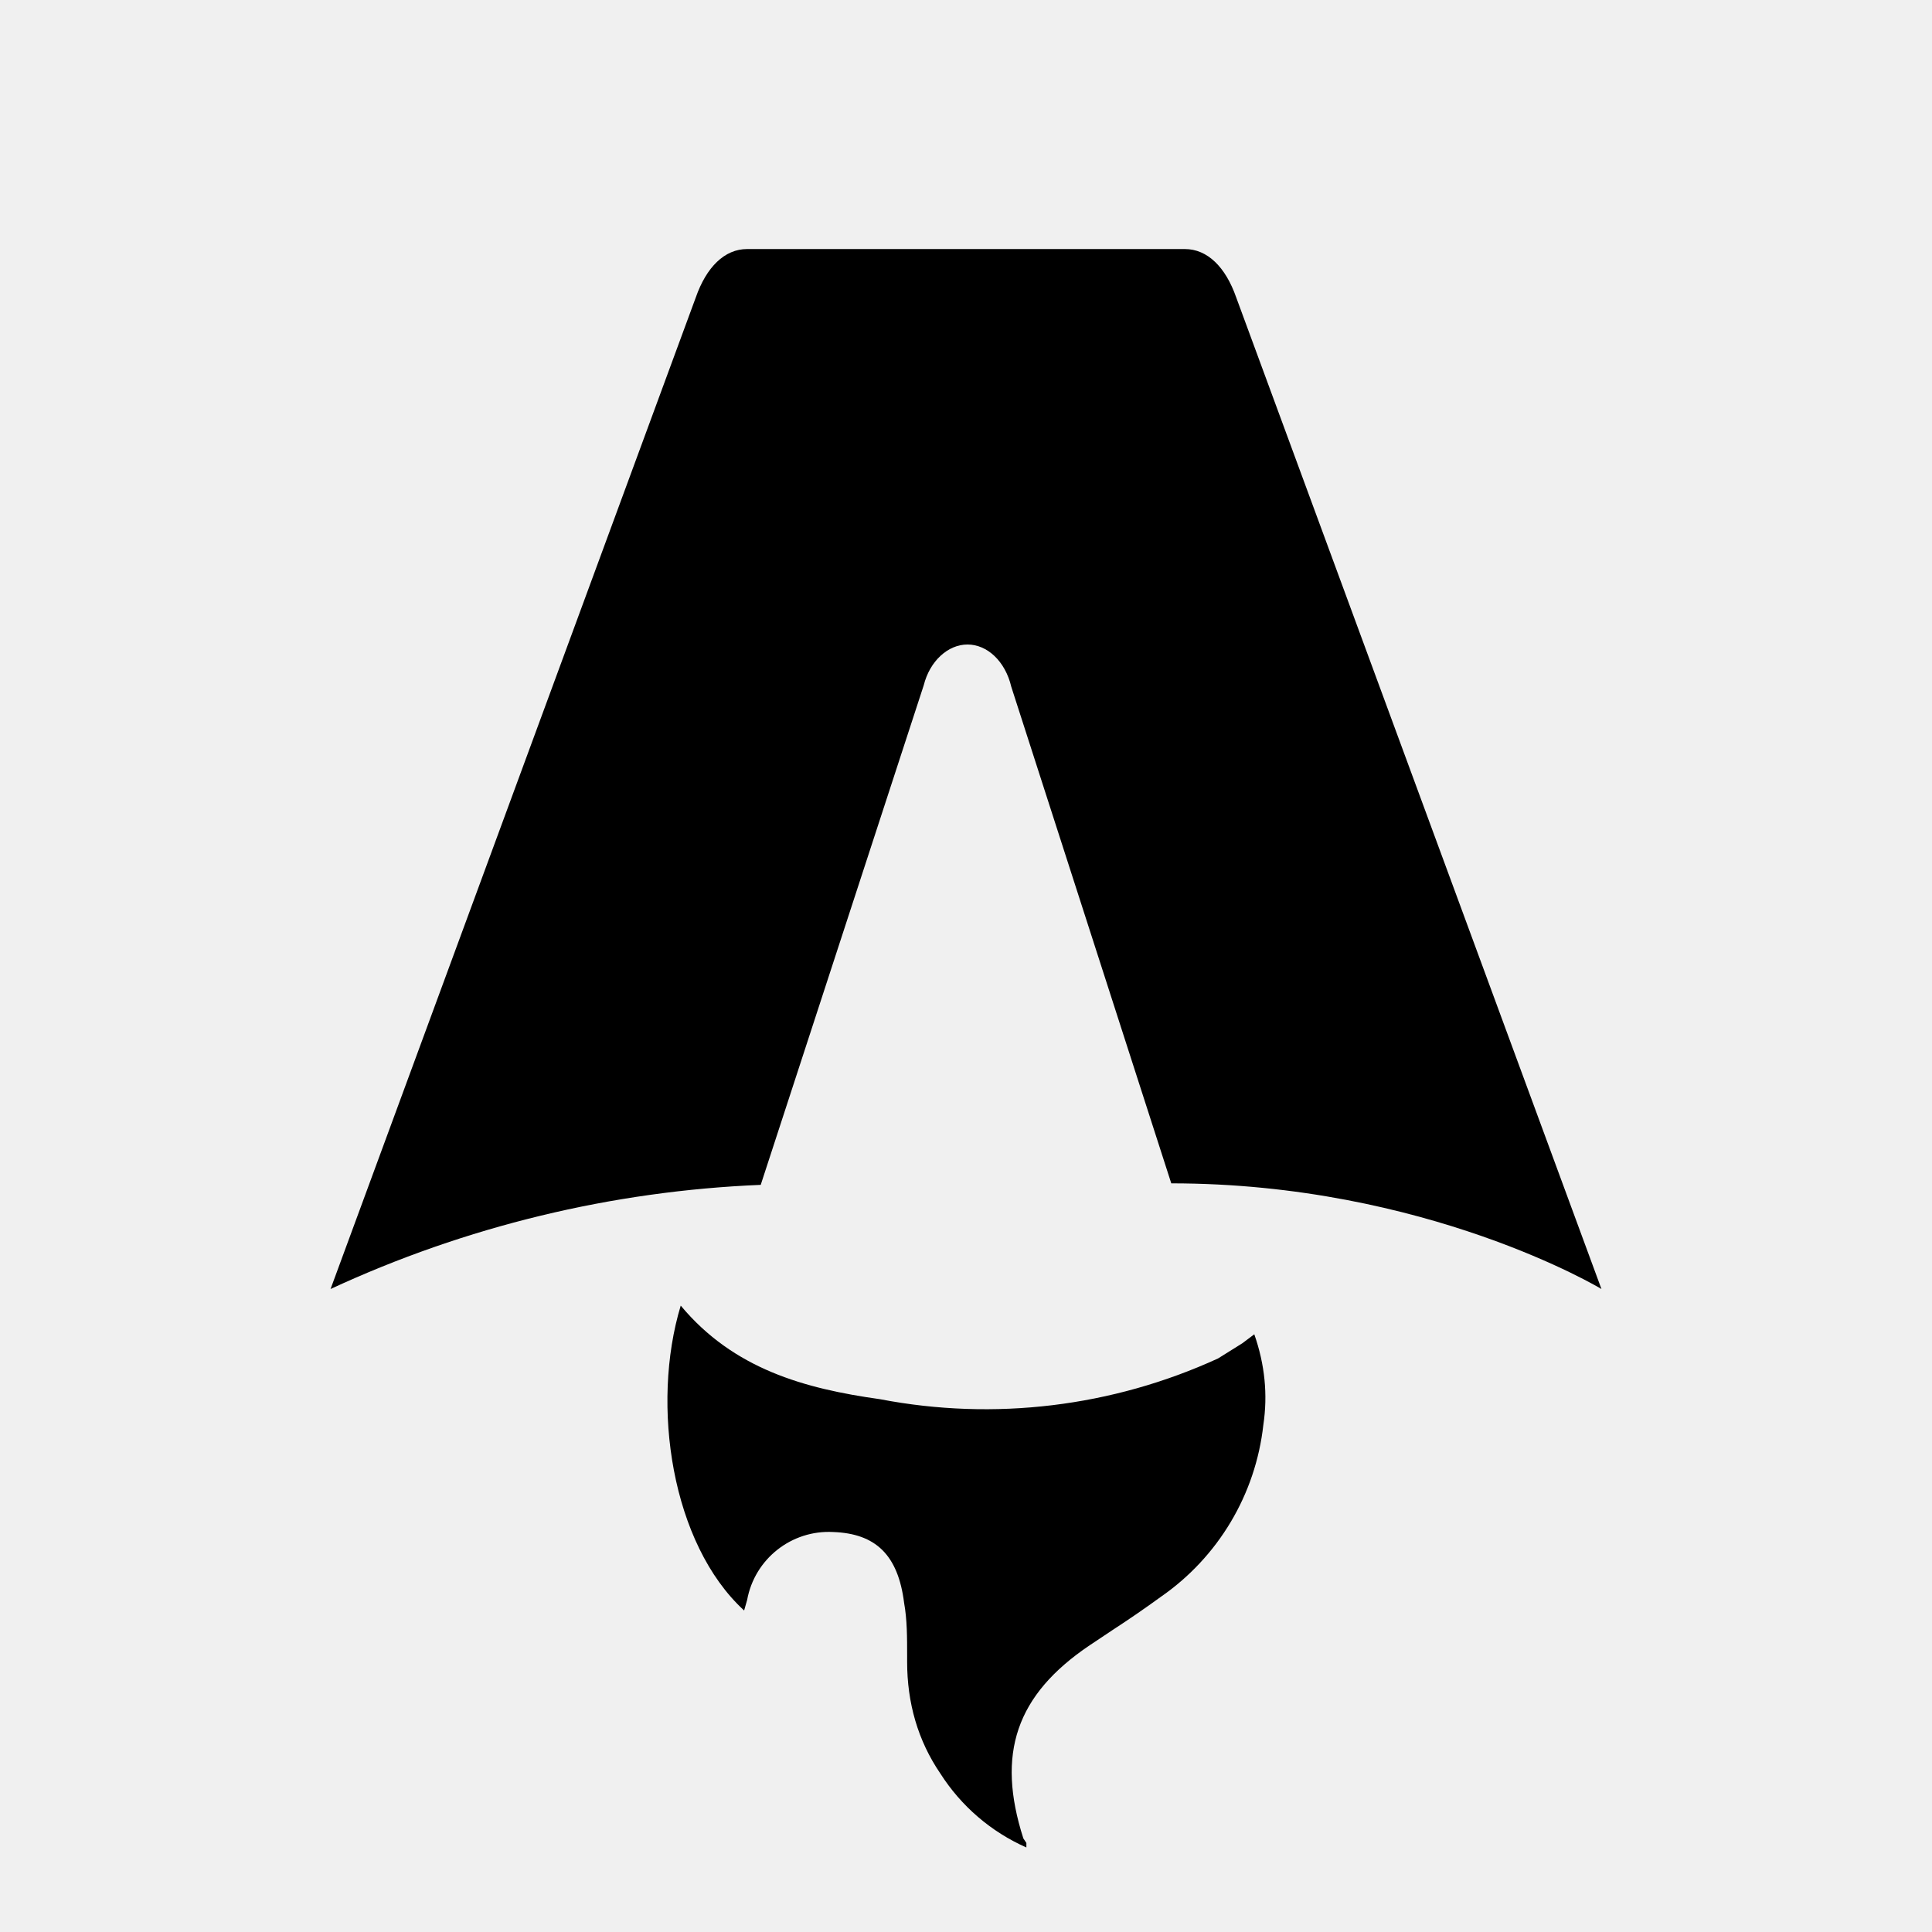
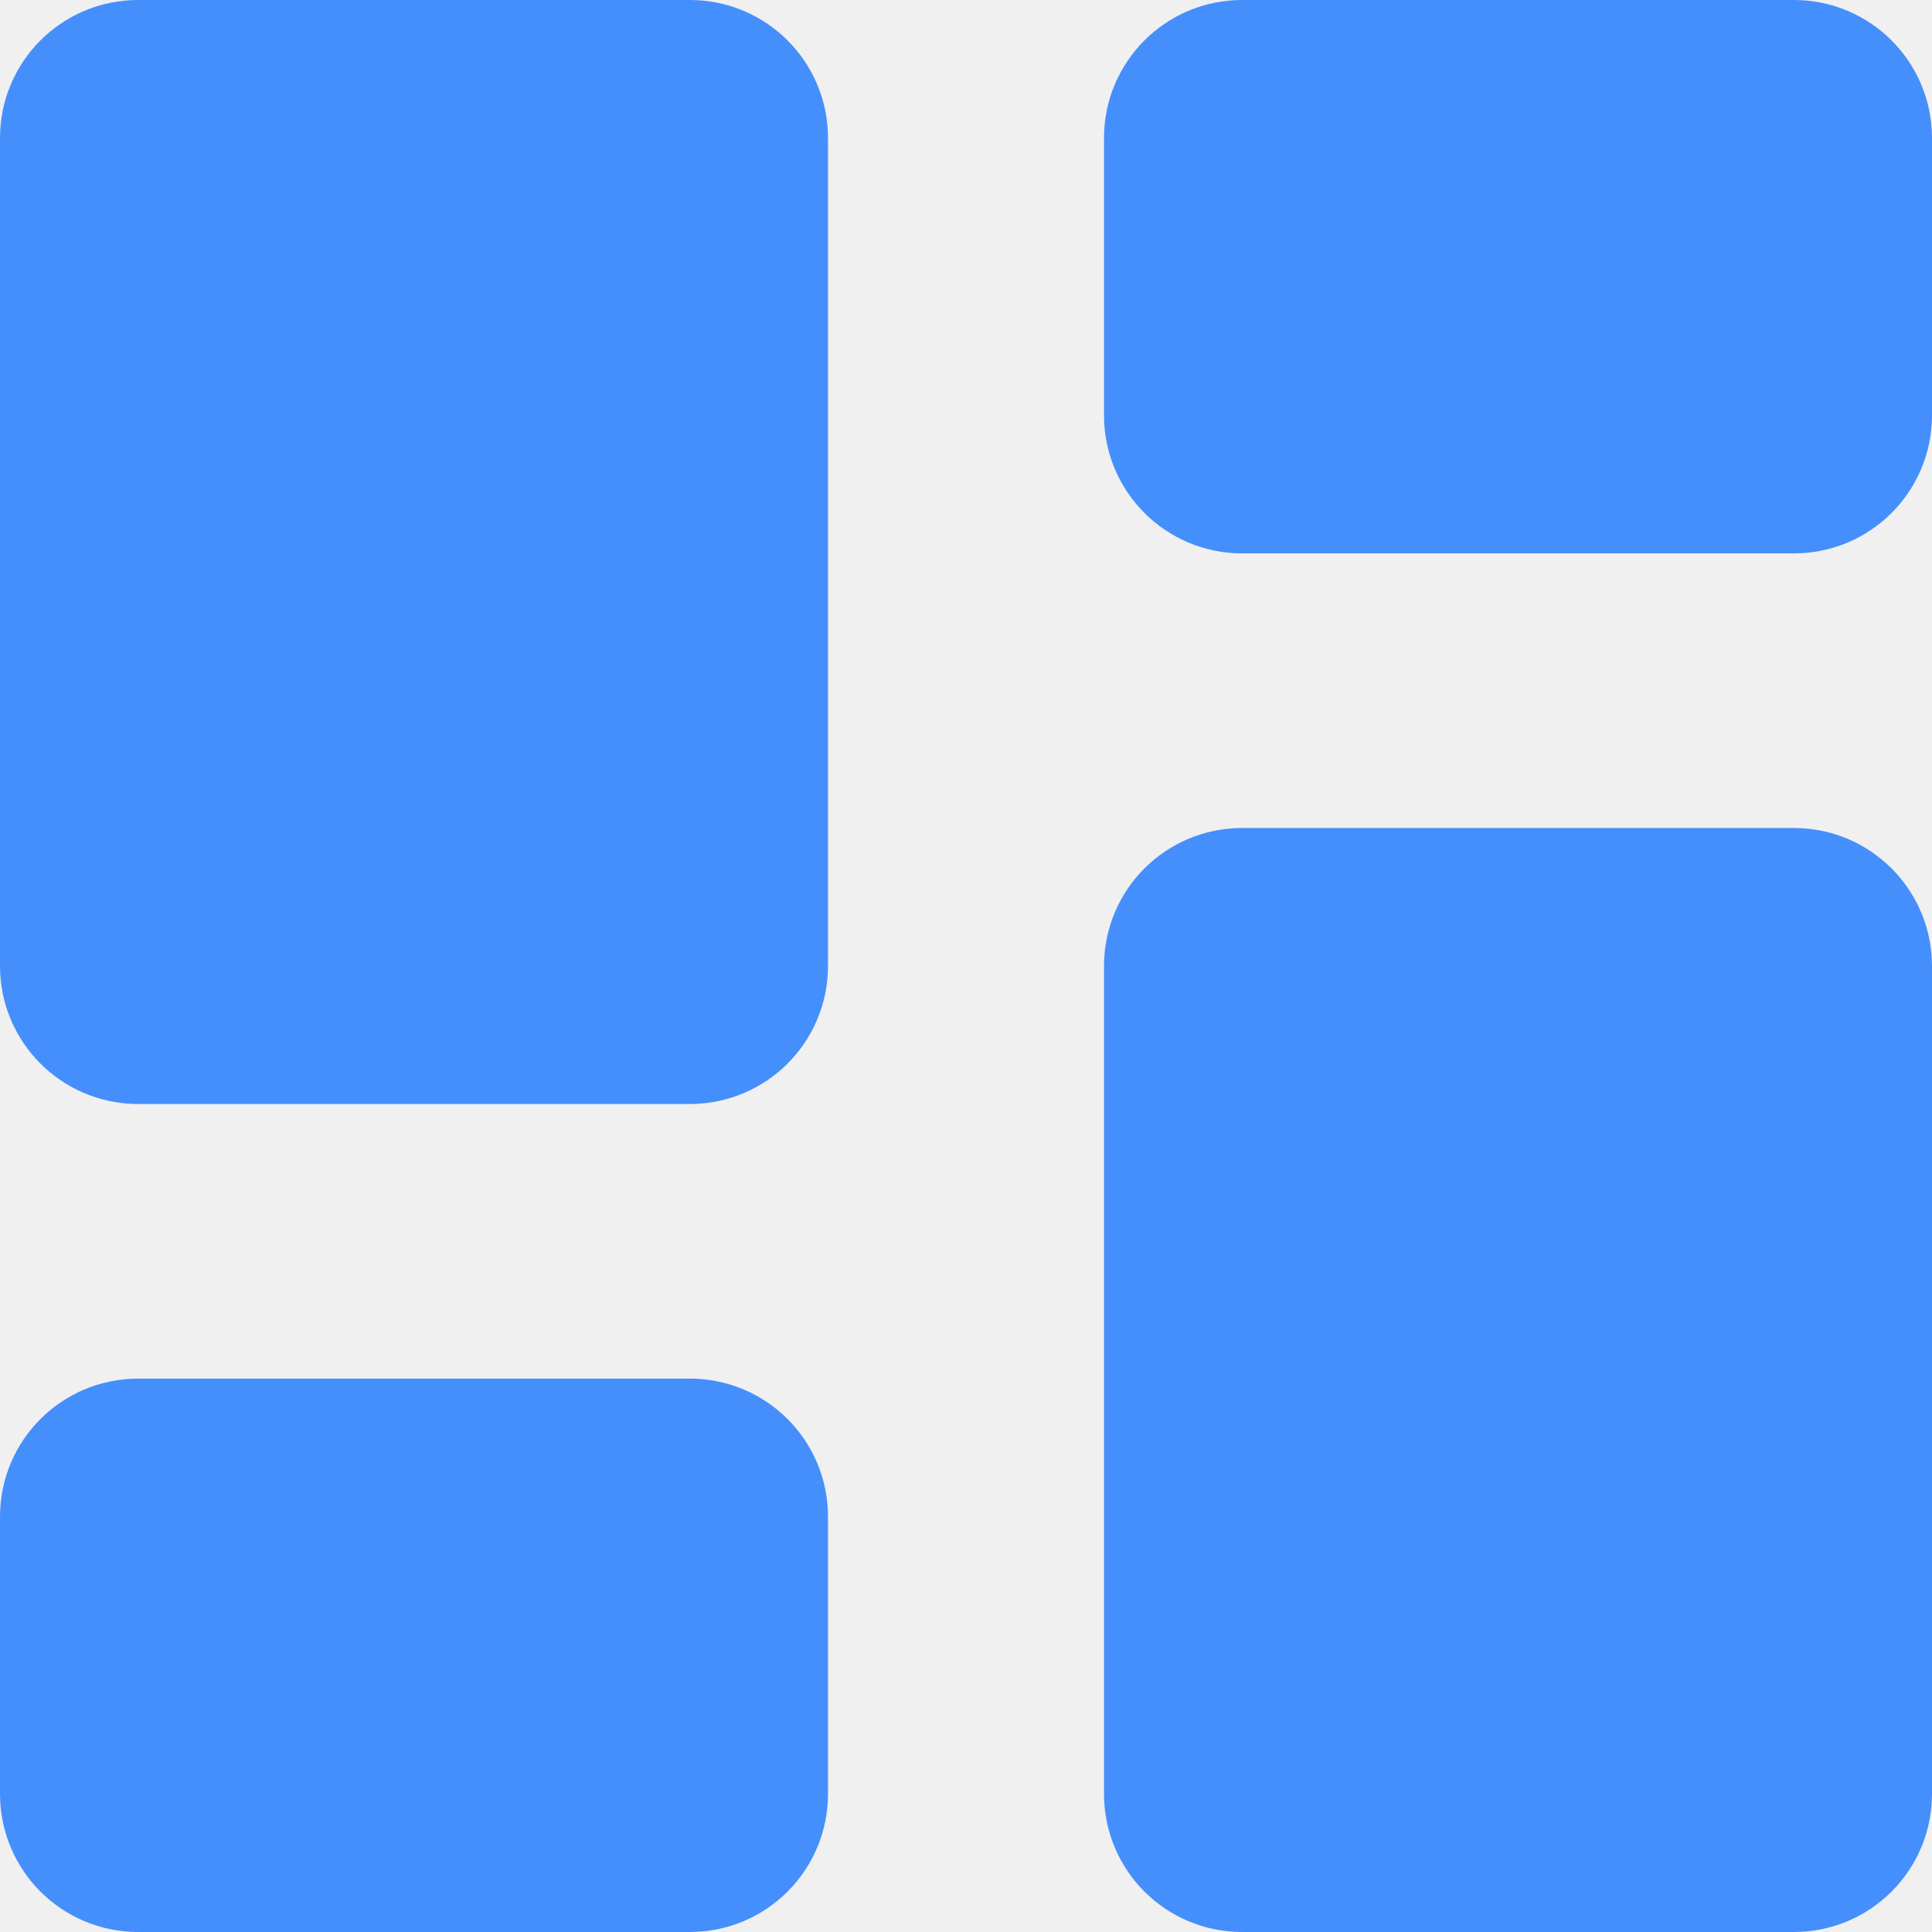
- <svg xmlns="http://www.w3.org/2000/svg" fill="none" viewBox="0 0 128 128">
-   <path d="M50.4 78.5a75.1 75.1 0 0 0-28.5 6.9l24.2-65.7c.7-2 1.9-3.2 3.4-3.2h29c1.5 0 2.7 1.2 3.4 3.2l24.2 65.7s-11.6-7-28.5-7L67 45.5c-.4-1.7-1.6-2.8-2.9-2.8-1.3 0-2.5 1.1-2.9 2.7L50.4 78.5Zm-1.1 28.2Zm-4.2-20.2c-2 6.6-.6 15.8 4.2 20.2a17.5 17.5 0 0 1 .2-.7 5.5 5.5 0 0 1 5.7-4.5c2.8.1 4.3 1.5 4.7 4.7.2 1.1.2 2.3.2 3.5v.4c0 2.7.7 5.2 2.2 7.4a13 13 0 0 0 5.7 4.9v-.3l-.2-.3c-1.8-5.6-.5-9.5 4.4-12.8l1.5-1a73 73 0 0 0 3.2-2.2 16 16 0 0 0 6.8-11.4c.3-2 .1-4-.6-6l-.8.6-1.6 1a37 37 0 0 1-22.4 2.7c-5-.7-9.7-2-13.2-6.2Z" />
-   <style>
-         path { fill: #000; }
-         @media (prefers-color-scheme: dark) {
-             path { fill: #FFF; }
-         }
-     </style>
+ <svg xmlns="http://www.w3.org/2000/svg" width="32" height="32" viewBox="0 0 14 14">
+   <g fill="#458ffd" stroke="#458ffd" stroke-linecap="round" stroke-linejoin="round">
+     <rect width="5" height="7" x="8.5" y="6.5" rx=".5" />
+     <rect width="5" height="3.01" x="8.5" y=".5" rx=".5" />
+     <rect width="5" height="7" x=".5" y=".5" rx=".5" />
+     <rect width="5" height="3.01" x=".5" y="10.49" rx=".5" />
+   </g>
</svg>
